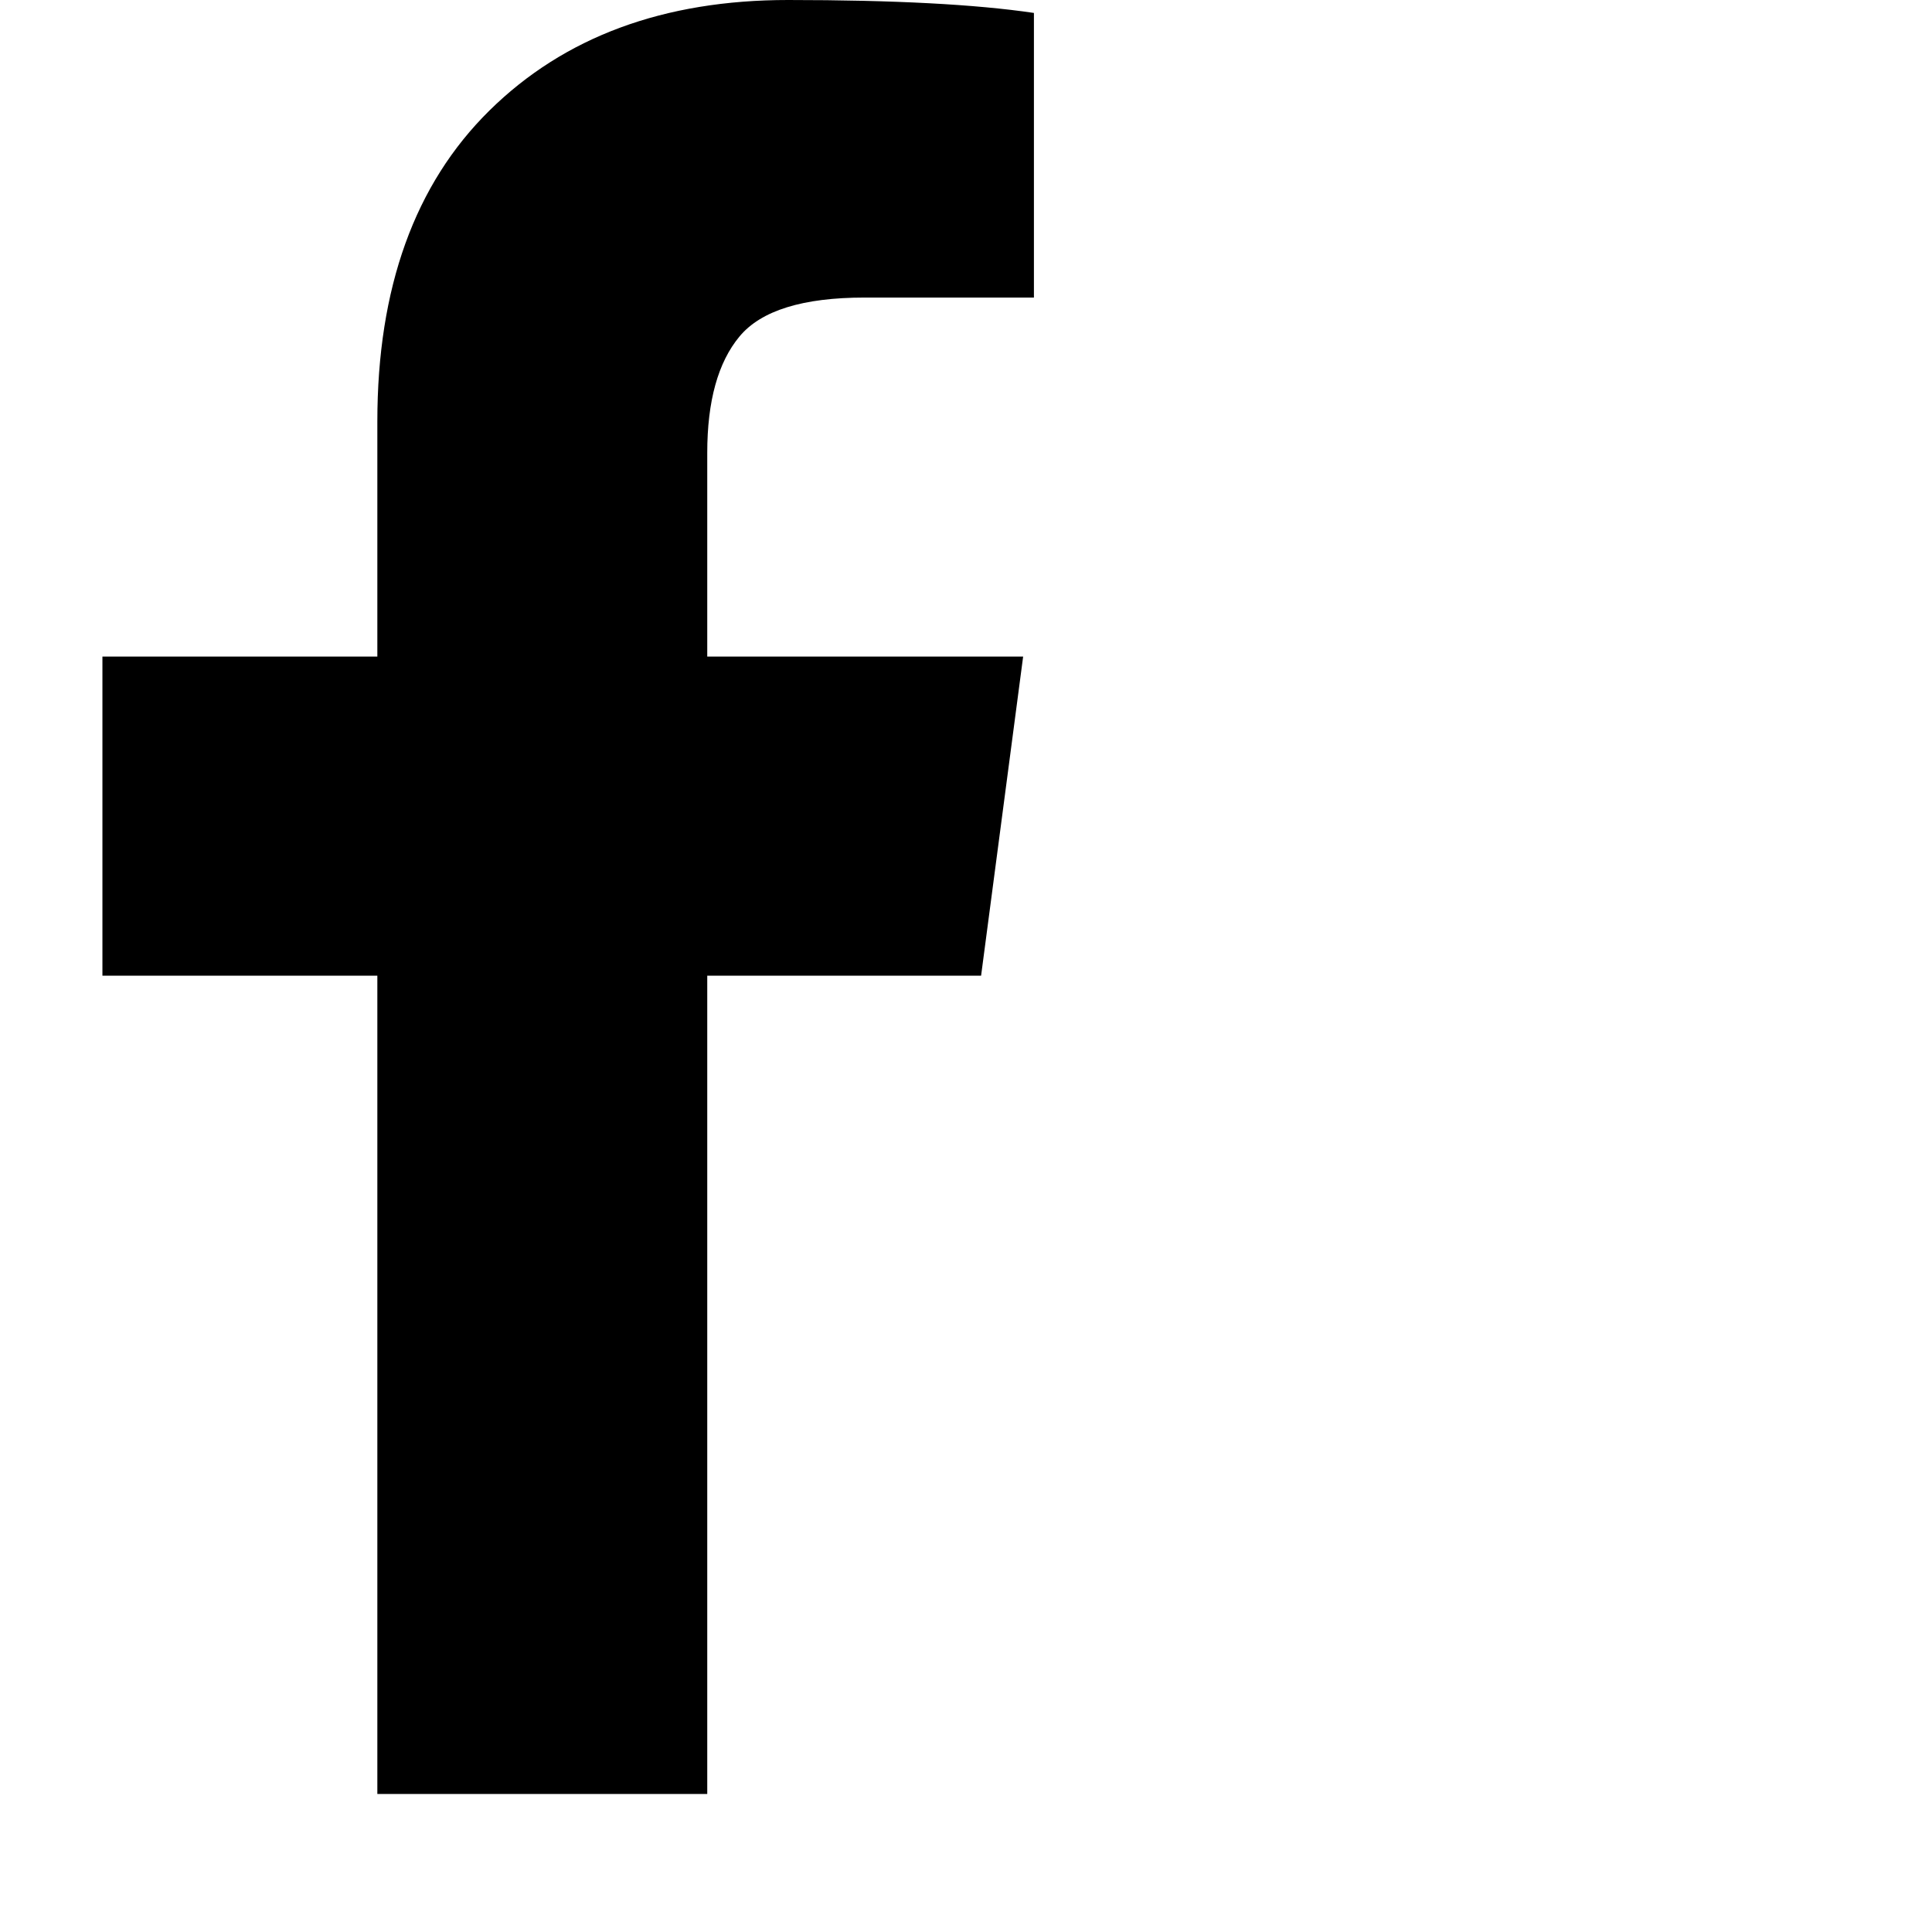
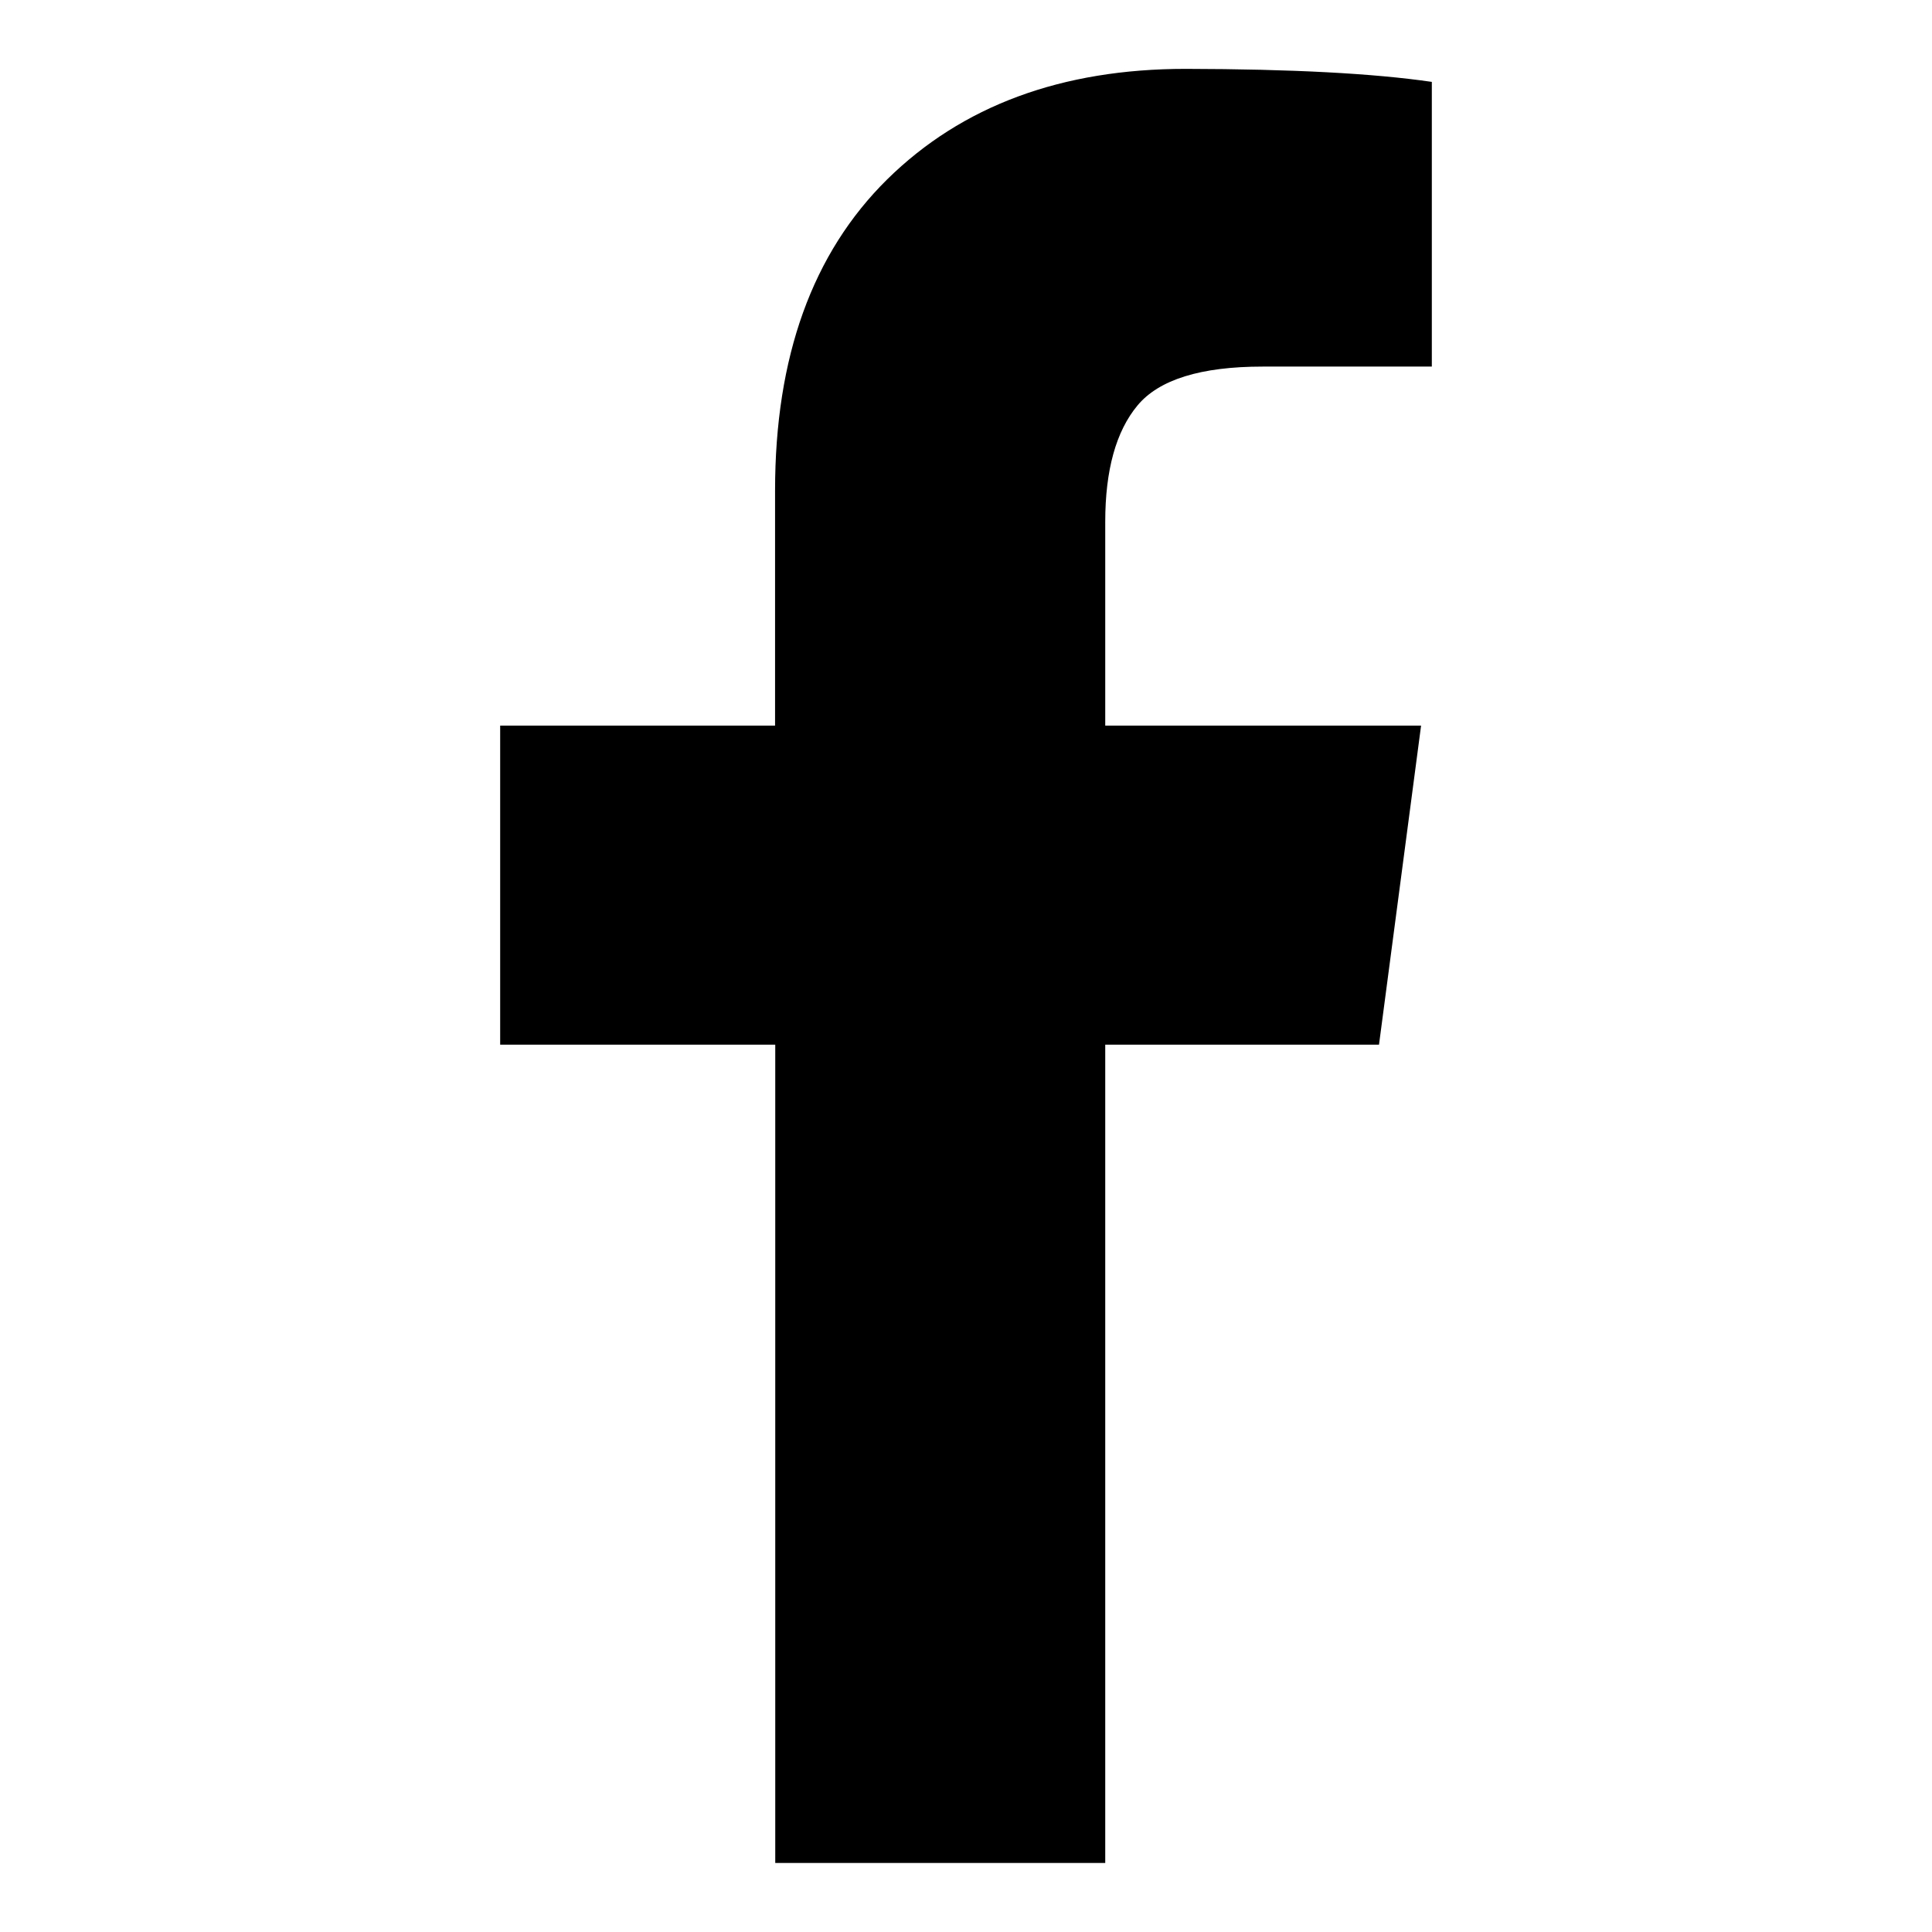
- <svg viewBox="0 0 1024 1024">
-   <path class="path1" d="M548 6.857v150.857h-89.714q-49.143 0-66.286 20.571t-17.143 61.714v108h167.429l-22.286 169.143h-145.143v433.714h-174.857v-433.714h-145.714v-169.143h145.714v-124.571q0-106.286 59.429-164.857t158.286-58.571q84 0 130.286 6.857z" />
+ <svg xmlns="http://www.w3.org/2000/svg" viewBox="492 -492 1024 1024" enable-background="new 492 -492 1024 1024">
+   <path d="M1250.9-448.6v150.9h-89.7c-32.8 0-54.9 6.9-66.3 20.6-11.4 13.7-17.1 34.3-17.1 61.7v108h167.4l-22.3 169.1h-145.1v433.7h-174.9v-433.7h-145.8v-169.1h145.7v-124.6c0-70.9 19.8-125.8 59.4-164.9 39.6-39 92.4-58.6 158.3-58.6 56.1.1 99.5 2.4 130.4 6.9z" />
</svg>
